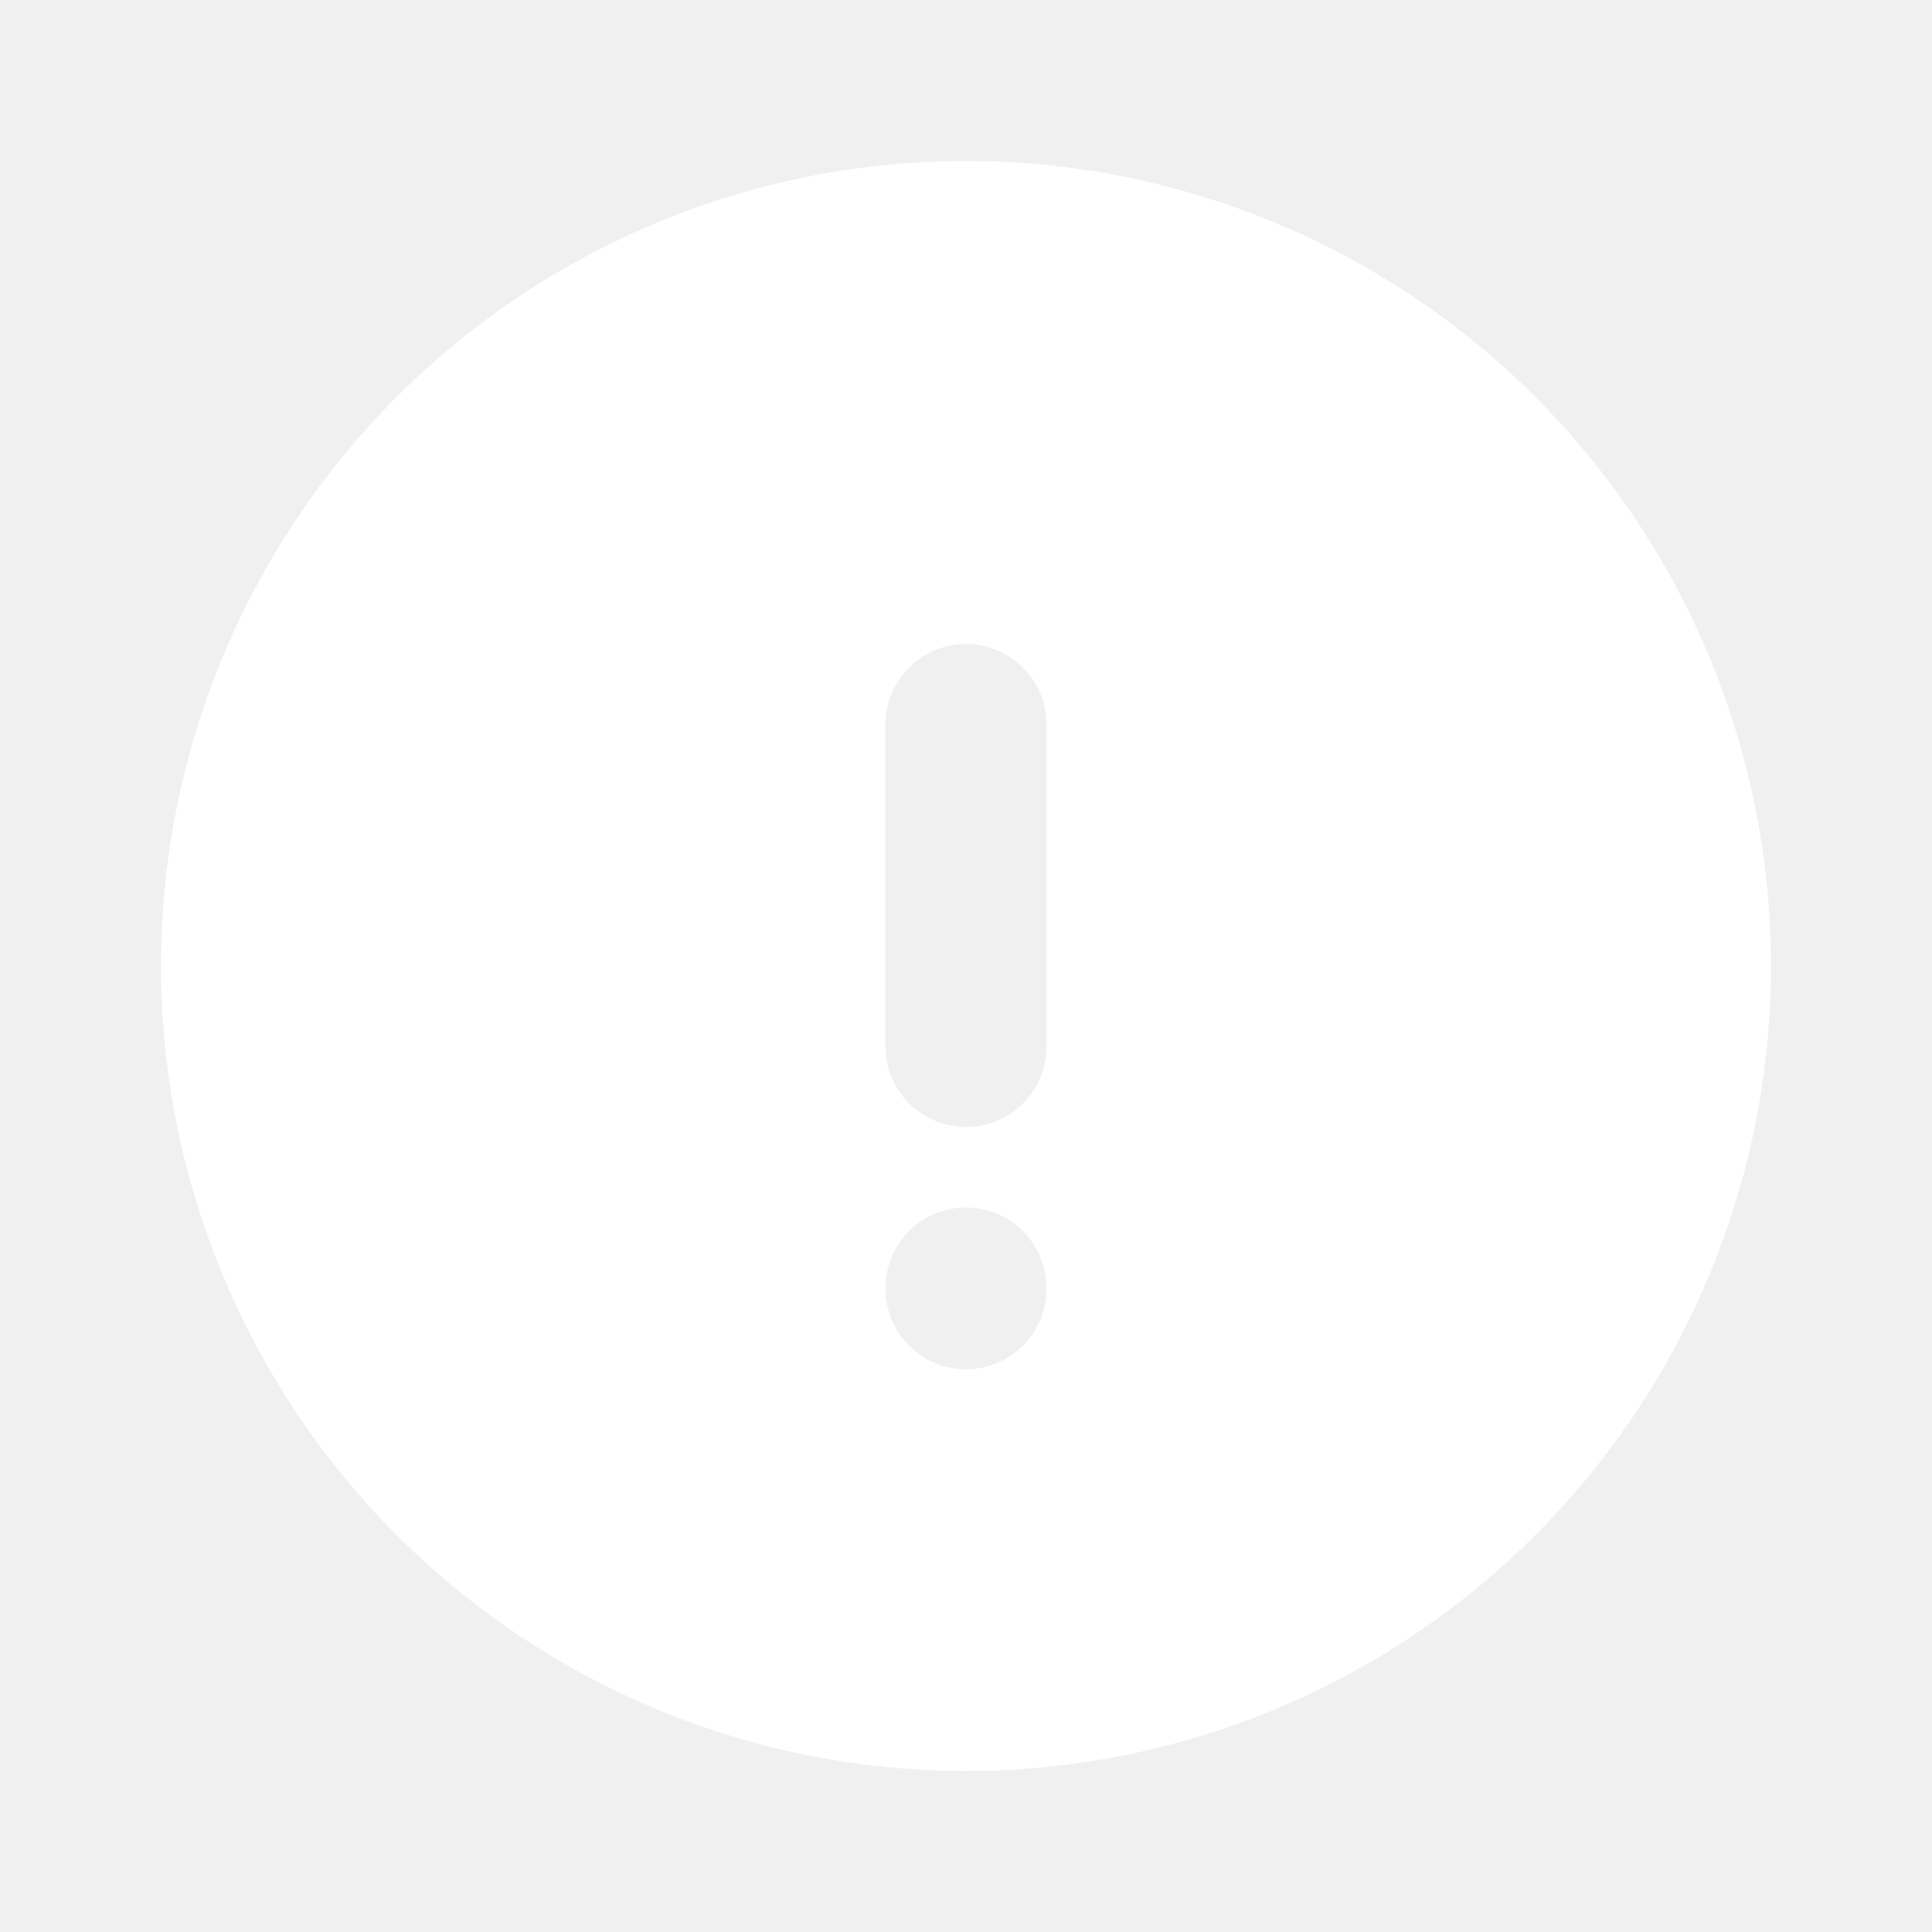
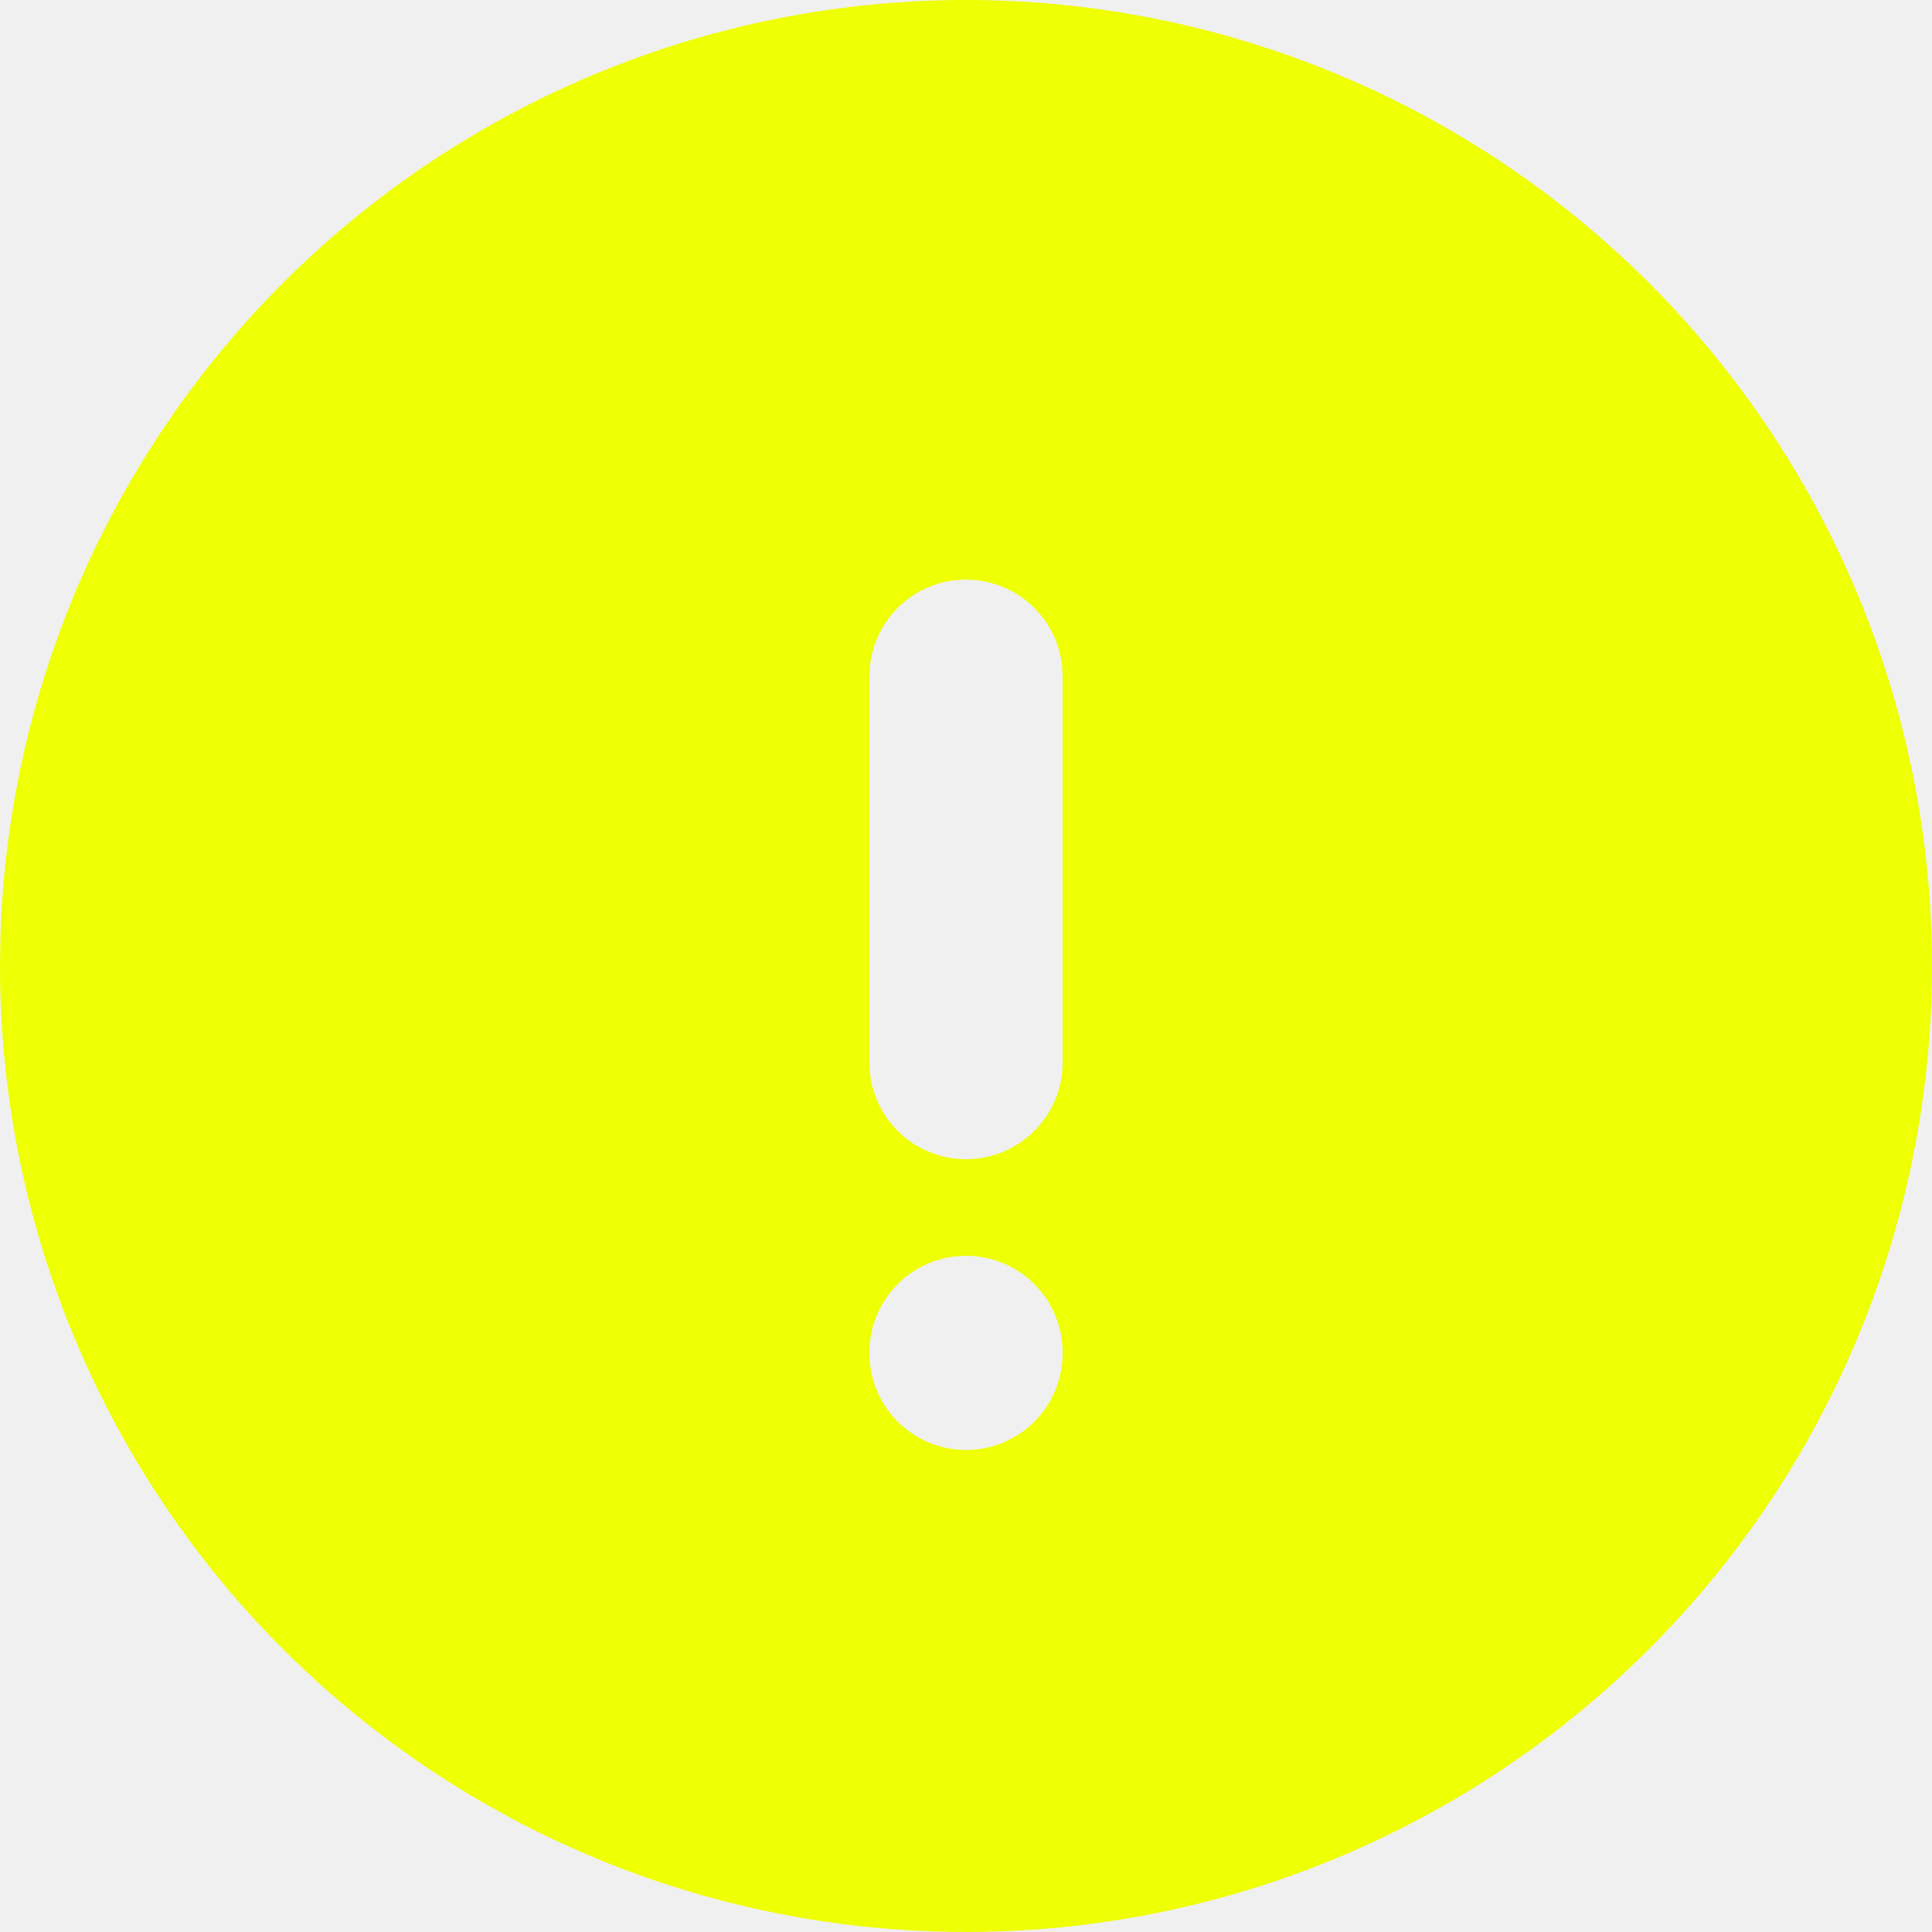
- <svg xmlns="http://www.w3.org/2000/svg" width="24" height="24" viewBox="0 0 24 24" fill="none">
-   <g clip-path="url(#clip0_6892_17354)">
-     <path d="M17 3.34C18.52 4.218 19.783 5.48 20.66 7C21.538 8.52 22 10.245 22 12C22 13.756 21.538 15.48 20.66 17C19.782 18.52 18.52 19.783 17 20.66C15.48 21.538 13.755 22 12 22C10.245 22 8.52 21.538 7 20.66C5.48 19.783 4.217 18.52 3.34 17C2.462 15.48 2 13.755 2 12L2.005 11.676C2.061 9.949 2.564 8.266 3.464 6.791C4.364 5.316 5.631 4.099 7.141 3.26C8.651 2.42 10.353 1.986 12.081 2C13.809 2.014 15.504 2.476 17 3.34ZM12 15C11.735 15 11.48 15.105 11.293 15.293C11.105 15.48 11 15.735 11 16V16.01C11 16.275 11.105 16.529 11.293 16.717C11.48 16.904 11.735 17.01 12 17.01C12.265 17.01 12.52 16.904 12.707 16.717C12.895 16.529 13 16.275 13 16.01V16C13 15.735 12.895 15.48 12.707 15.293C12.52 15.105 12.265 15 12 15ZM12 8C11.735 8 11.48 8.105 11.293 8.293C11.105 8.48 11 8.735 11 9V13C11 13.265 11.105 13.52 11.293 13.707C11.48 13.895 11.735 14 12 14C12.265 14 12.52 13.895 12.707 13.707C12.895 13.52 13 13.265 13 13V9C13 8.735 12.895 8.48 12.707 8.293C12.52 8.105 12.265 8 12 8Z" fill="white" />
-   </g>
-   <defs>
-     <clipPath id="clip0_6892_17354">
-       <rect width="24" height="24" fill="white" />
-     </clipPath>
-   </defs>
+ <svg xmlns="http://www.w3.org/2000/svg" width="20" height="20" viewBox="0 0 20 20" fill="none">
+   <path d="M15 1.34C16.52 2.218 17.783 3.48 18.66 5C19.538 6.52 20 8.245 20 10C20 11.756 19.538 13.48 18.66 15C17.782 16.52 16.52 17.783 15 18.66C13.48 19.538 11.755 20 10 20C8.244 20 6.52 19.538 5 18.66C3.48 17.783 2.217 16.52 1.34 15C0.462 13.48 -4.45897e-05 11.755 3.22765e-09 10L0.005 9.676C0.061 7.949 0.564 6.266 1.464 4.791C2.364 3.316 3.631 2.099 5.141 1.26C6.651 0.42 8.353 -0.014 10.081 0C11.809 0.014 13.504 0.476 15 1.34ZM10 13C9.735 13 9.48 13.105 9.293 13.293C9.105 13.48 9 13.735 9 14V14.01C9 14.275 9.105 14.53 9.293 14.717C9.48 14.905 9.735 15.01 10 15.01C10.265 15.01 10.52 14.905 10.707 14.717C10.895 14.53 11 14.275 11 14.01V14C11 13.735 10.895 13.48 10.707 13.293C10.52 13.105 10.265 13 10 13ZM10 6C9.735 6 9.48 6.105 9.293 6.293C9.105 6.48 9 6.735 9 7V11C9 11.265 9.105 11.52 9.293 11.707C9.48 11.895 9.735 12 10 12C10.265 12 10.52 11.895 10.707 11.707C10.895 11.52 11 11.265 11 11V7C11 6.735 10.895 6.48 10.707 6.293C10.52 6.105 10.265 6 10 6Z" fill="#EFFF04" />
</svg>
